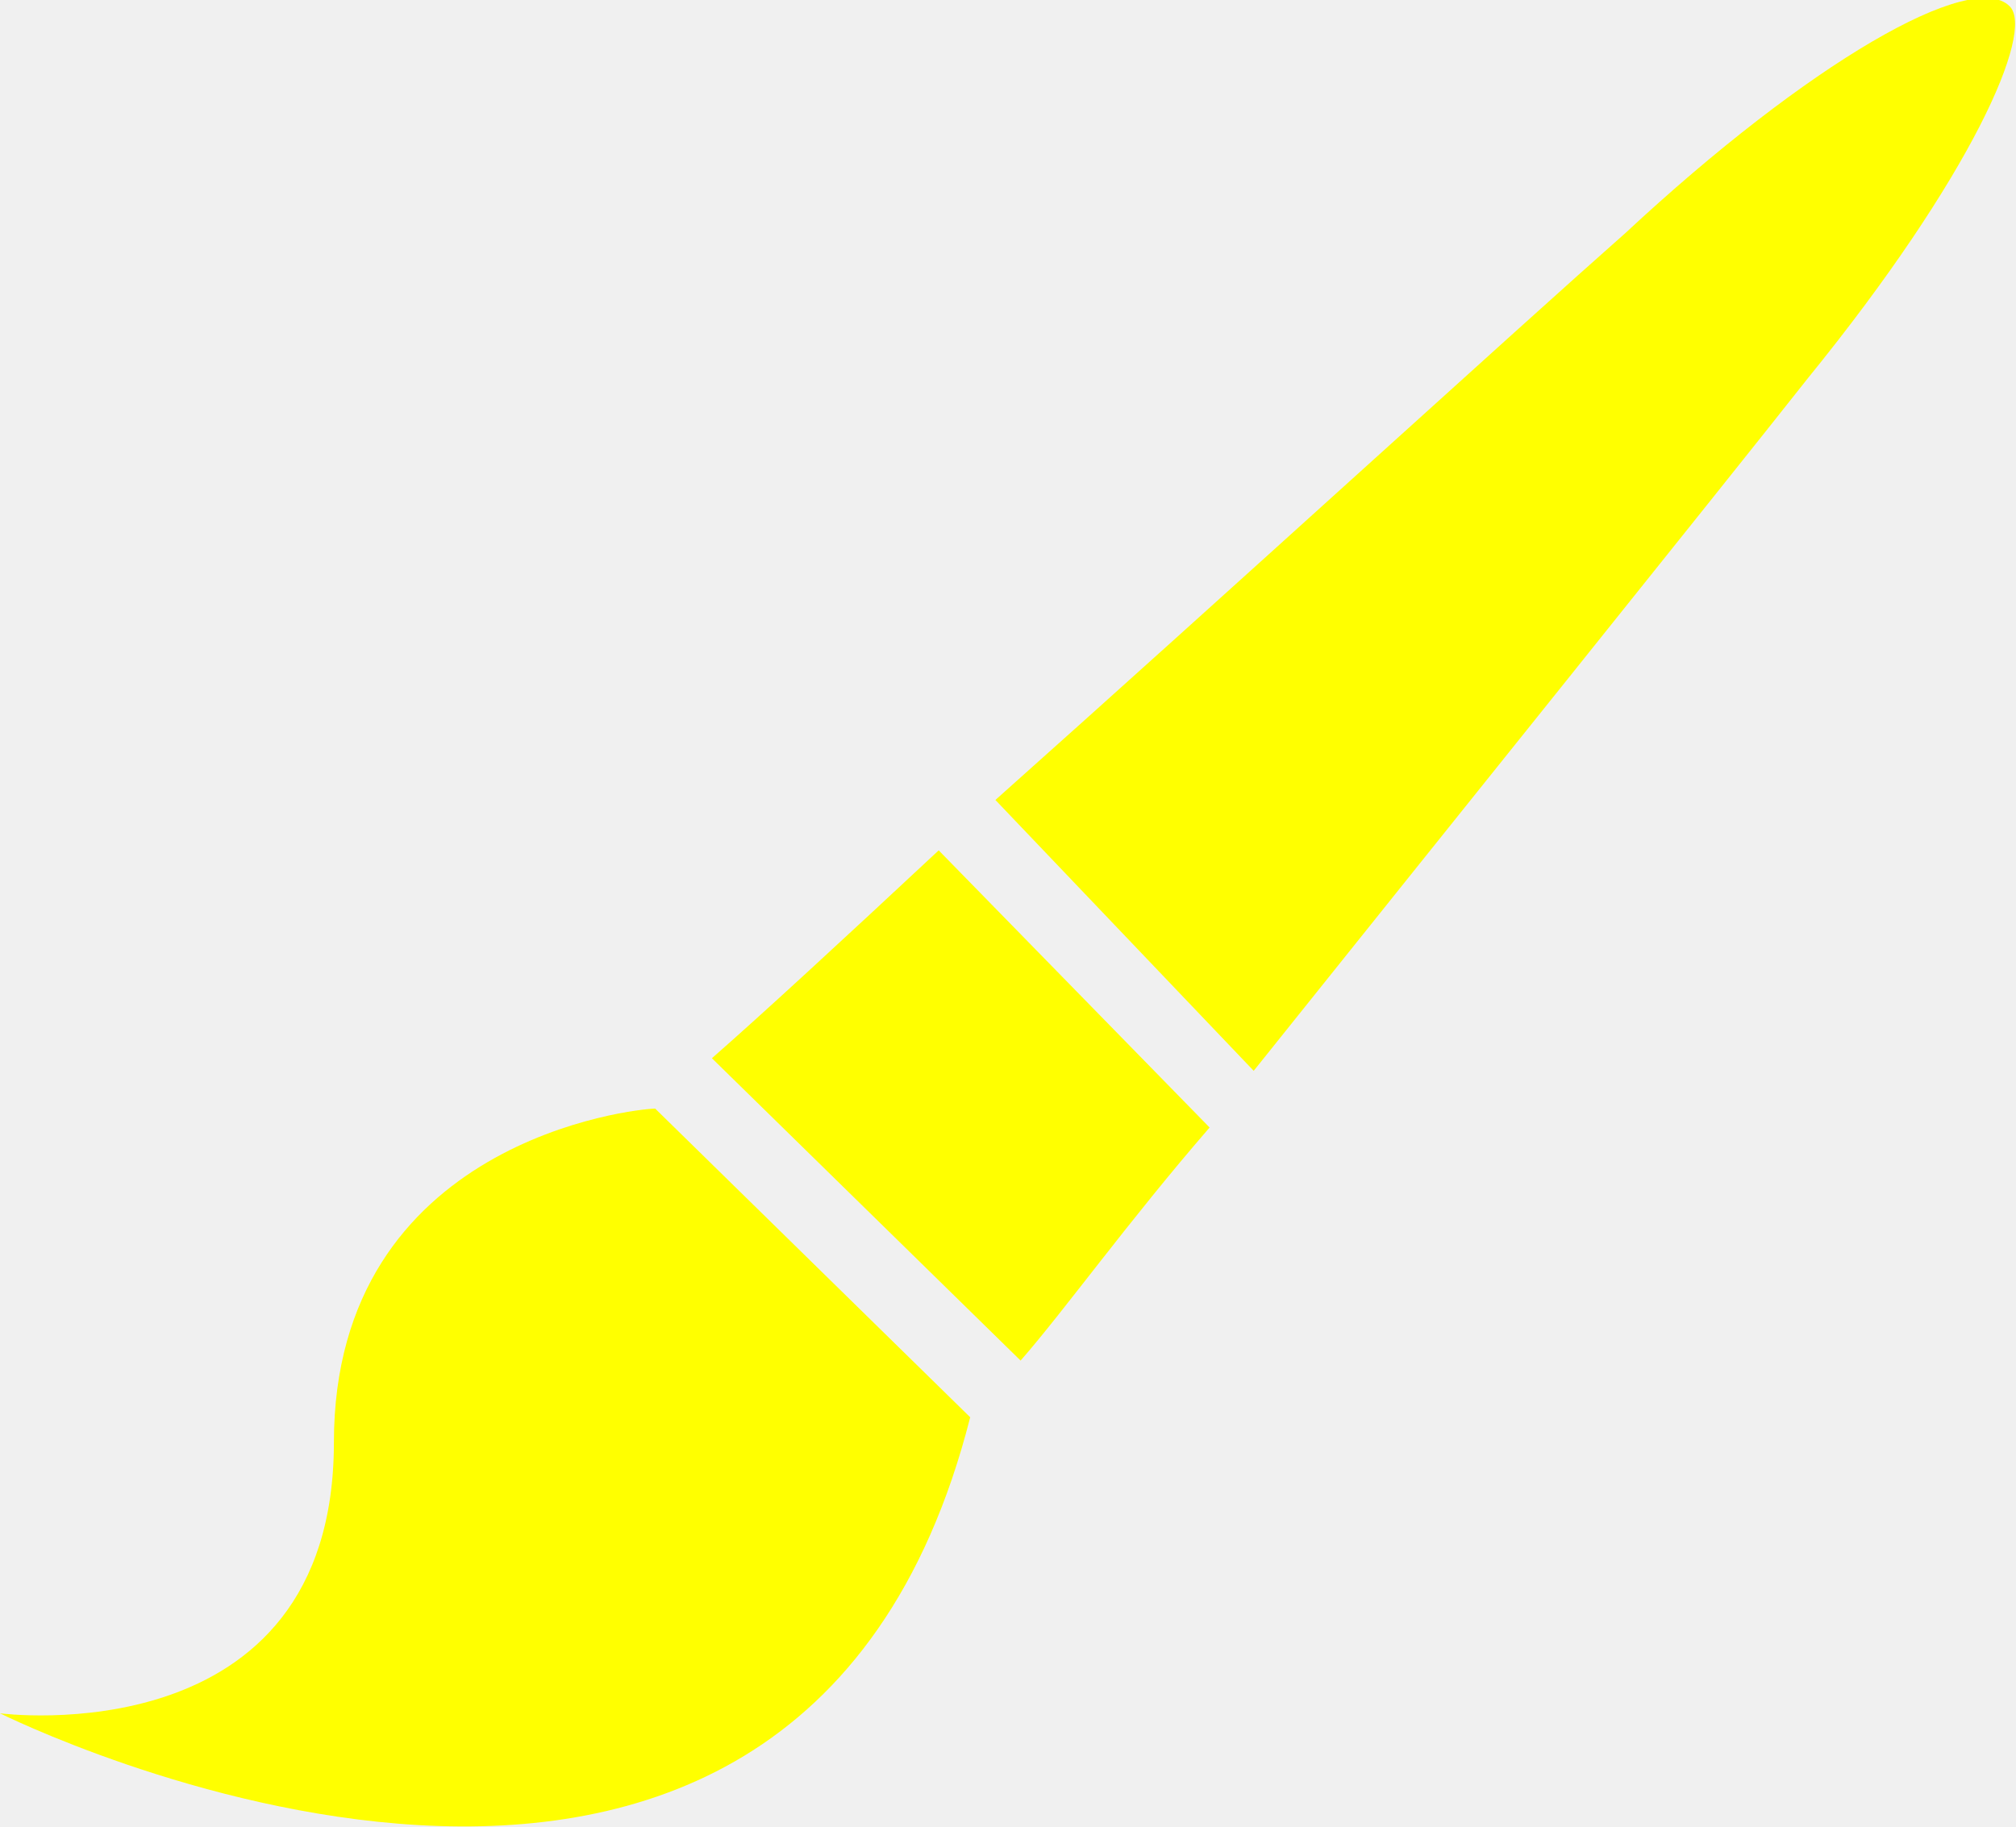
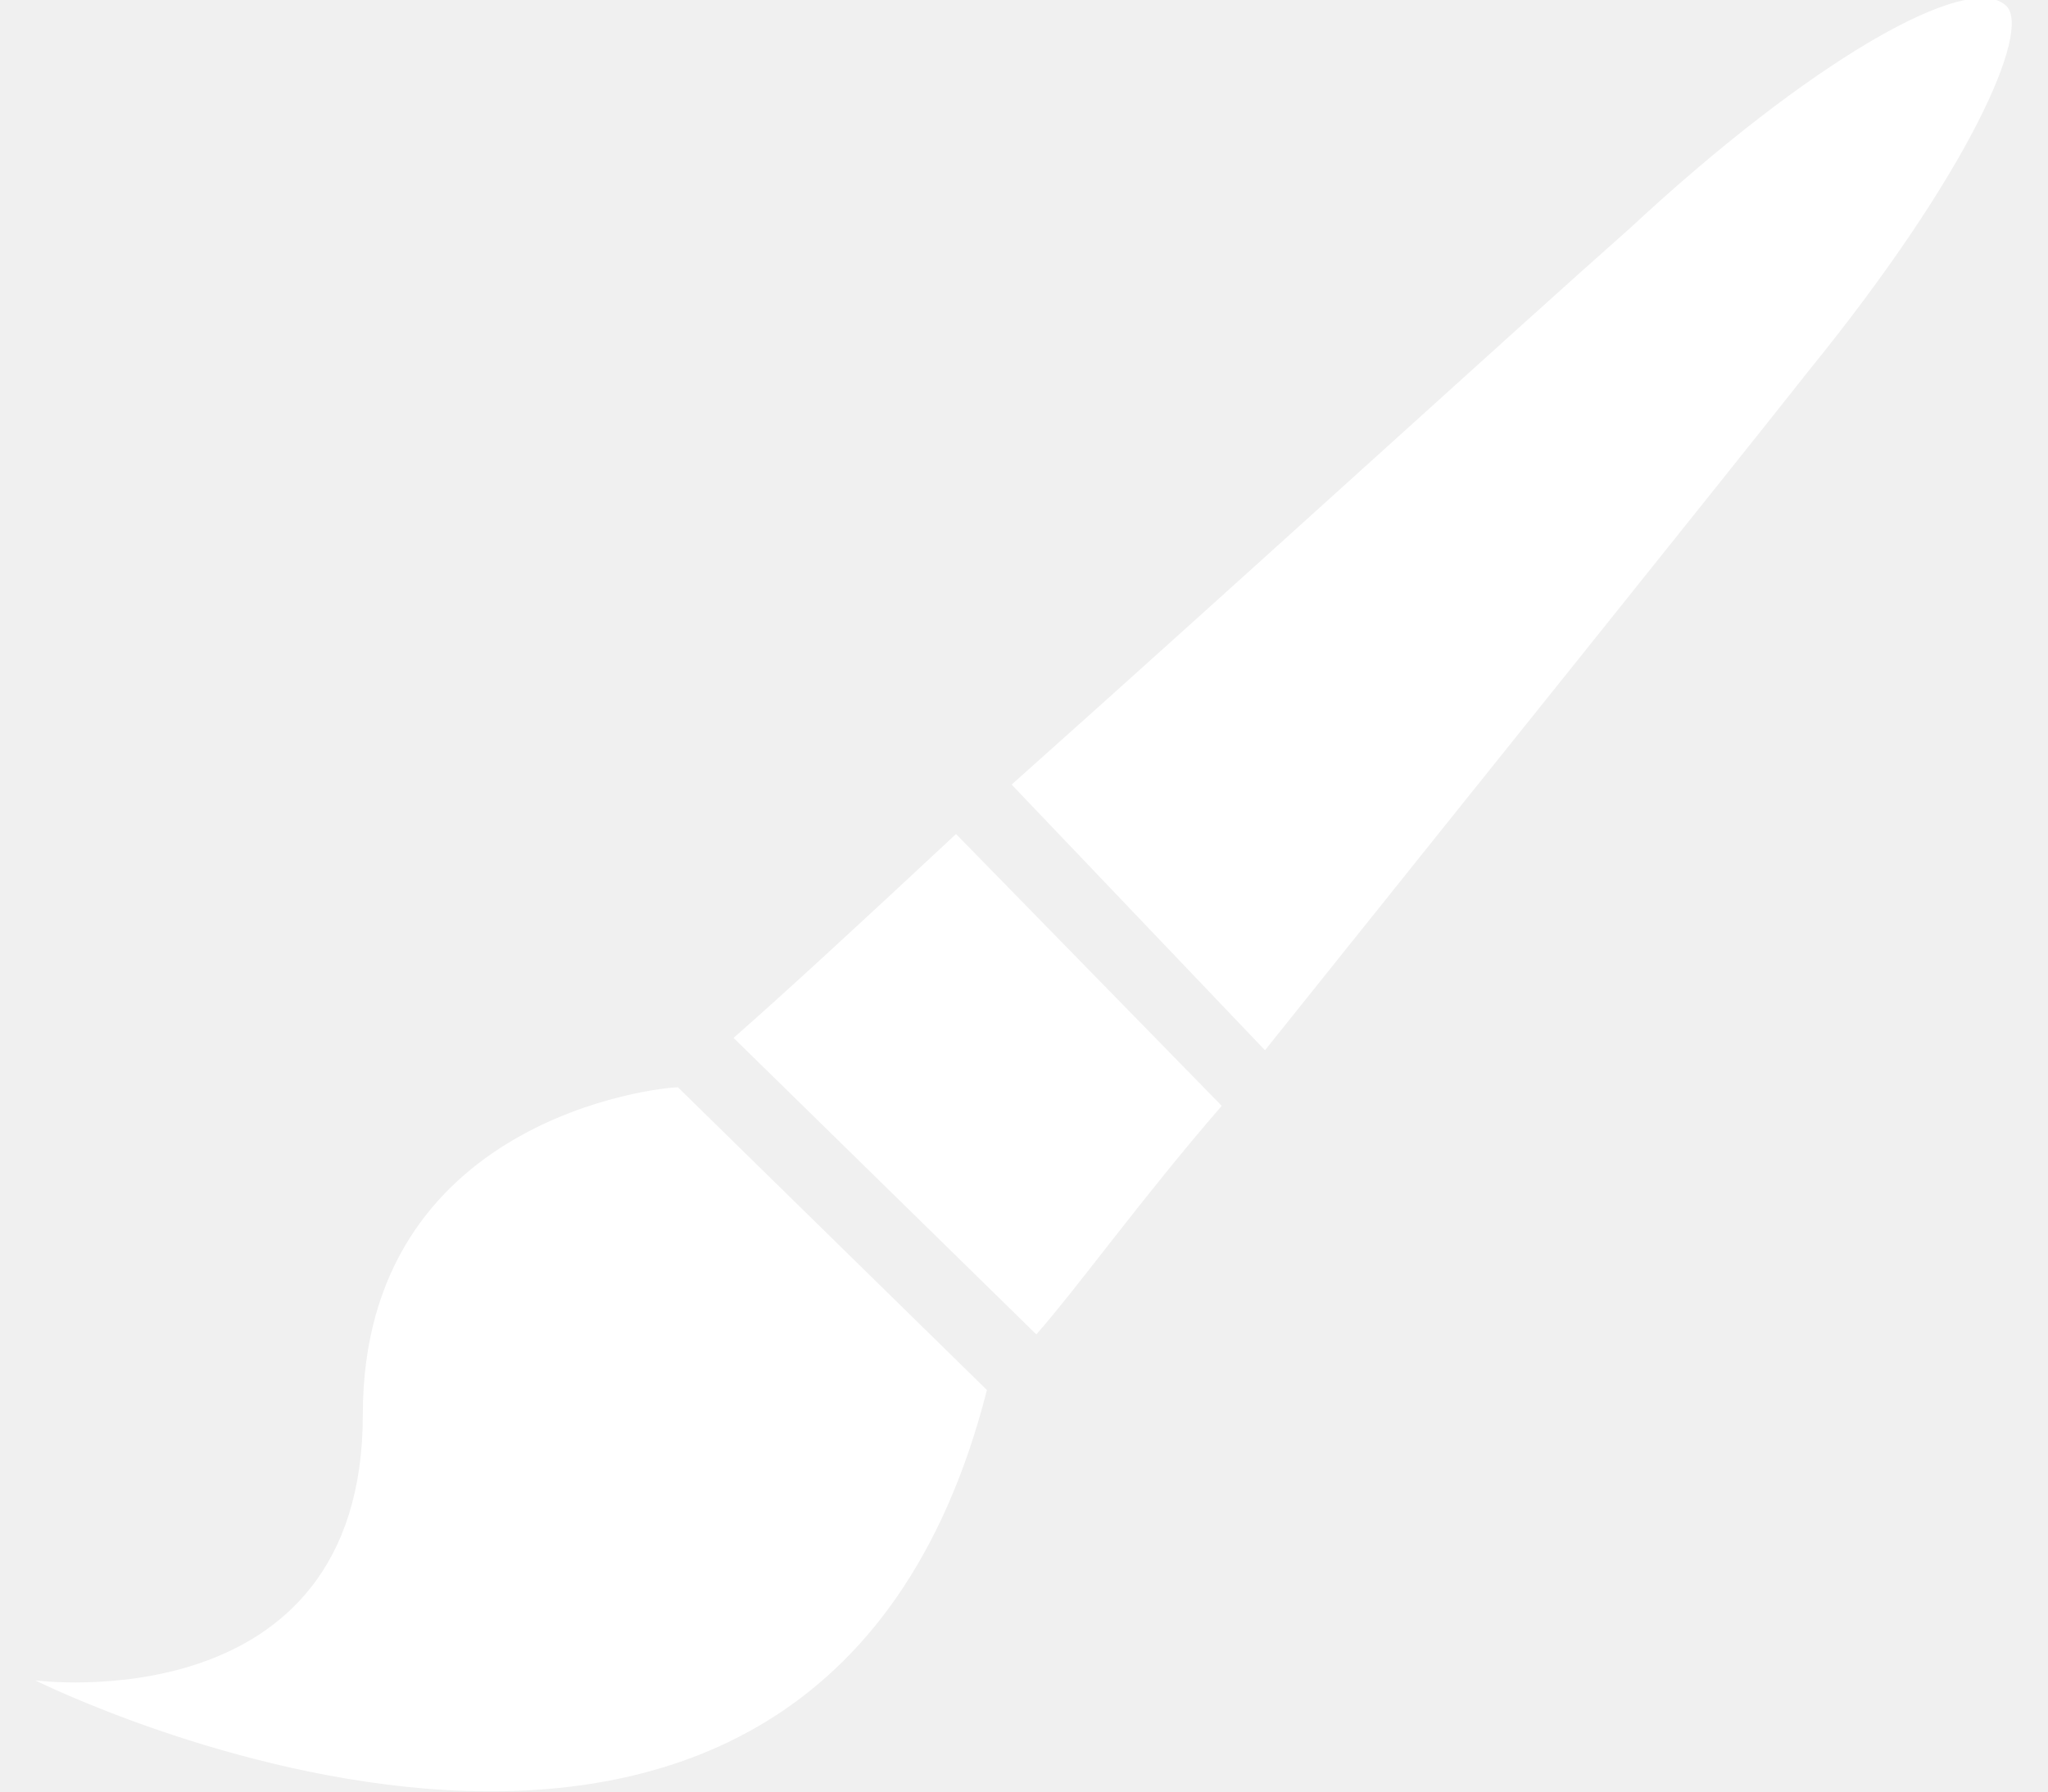
- <svg xmlns="http://www.w3.org/2000/svg" version="1.1" id="Layer_1" x="0px" y="0px" width="32px" height="29px" viewBox="-583 1486 32 29" enable-background="new -583 1486 32 29">
+ <svg xmlns="http://www.w3.org/2000/svg" width="24px" height="21px" viewBox="-583 1486 32 29">
  <g id="paint_brush">
-     <path fill="#FFFF00" d="M-571.7,1502.8l4.9,4.8c0.7-0.8,1.7-2.2,3-3.7l-4.3-4.4C-569.6,1500.9-570.9,1502.1-571.7,1502.8z M-577.7,1508.9 c0,5-5.3,4.3-5.3,4.3s12.6,6.3,15.4-4.7l0,0l0,0l-5-4.9C-572.9,1503.6-577.7,1504.1-577.7,1508.9z M-551.1,1486.1 c-0.6-0.6-3.2,0.9-6.1,3.6c-1.7,1.5-6.3,5.7-10,9l4.1,4.3c3.2-4,7.3-9.1,8.8-11C-551.7,1488.8-550.7,1486.5-551.1,1486.1z" />
+     <path fill="#FFF" d="M-571.7,1502.8l4.9,4.8c0.7-0.8,1.7-2.2,3-3.7l-4.3-4.4C-569.6,1500.9-570.9,1502.1-571.7,1502.8z M-577.7,1508.9 c0,5-5.3,4.3-5.3,4.3s12.6,6.3,15.4-4.7l0,0l0,0l-5-4.9C-572.9,1503.6-577.7,1504.1-577.7,1508.9z M-551.1,1486.1 c-0.6-0.6-3.2,0.9-6.1,3.6c-1.7,1.5-6.3,5.7-10,9l4.1,4.3c3.2-4,7.3-9.1,8.8-11C-551.7,1488.8-550.7,1486.5-551.1,1486.1z" />
  </g>
</svg>
